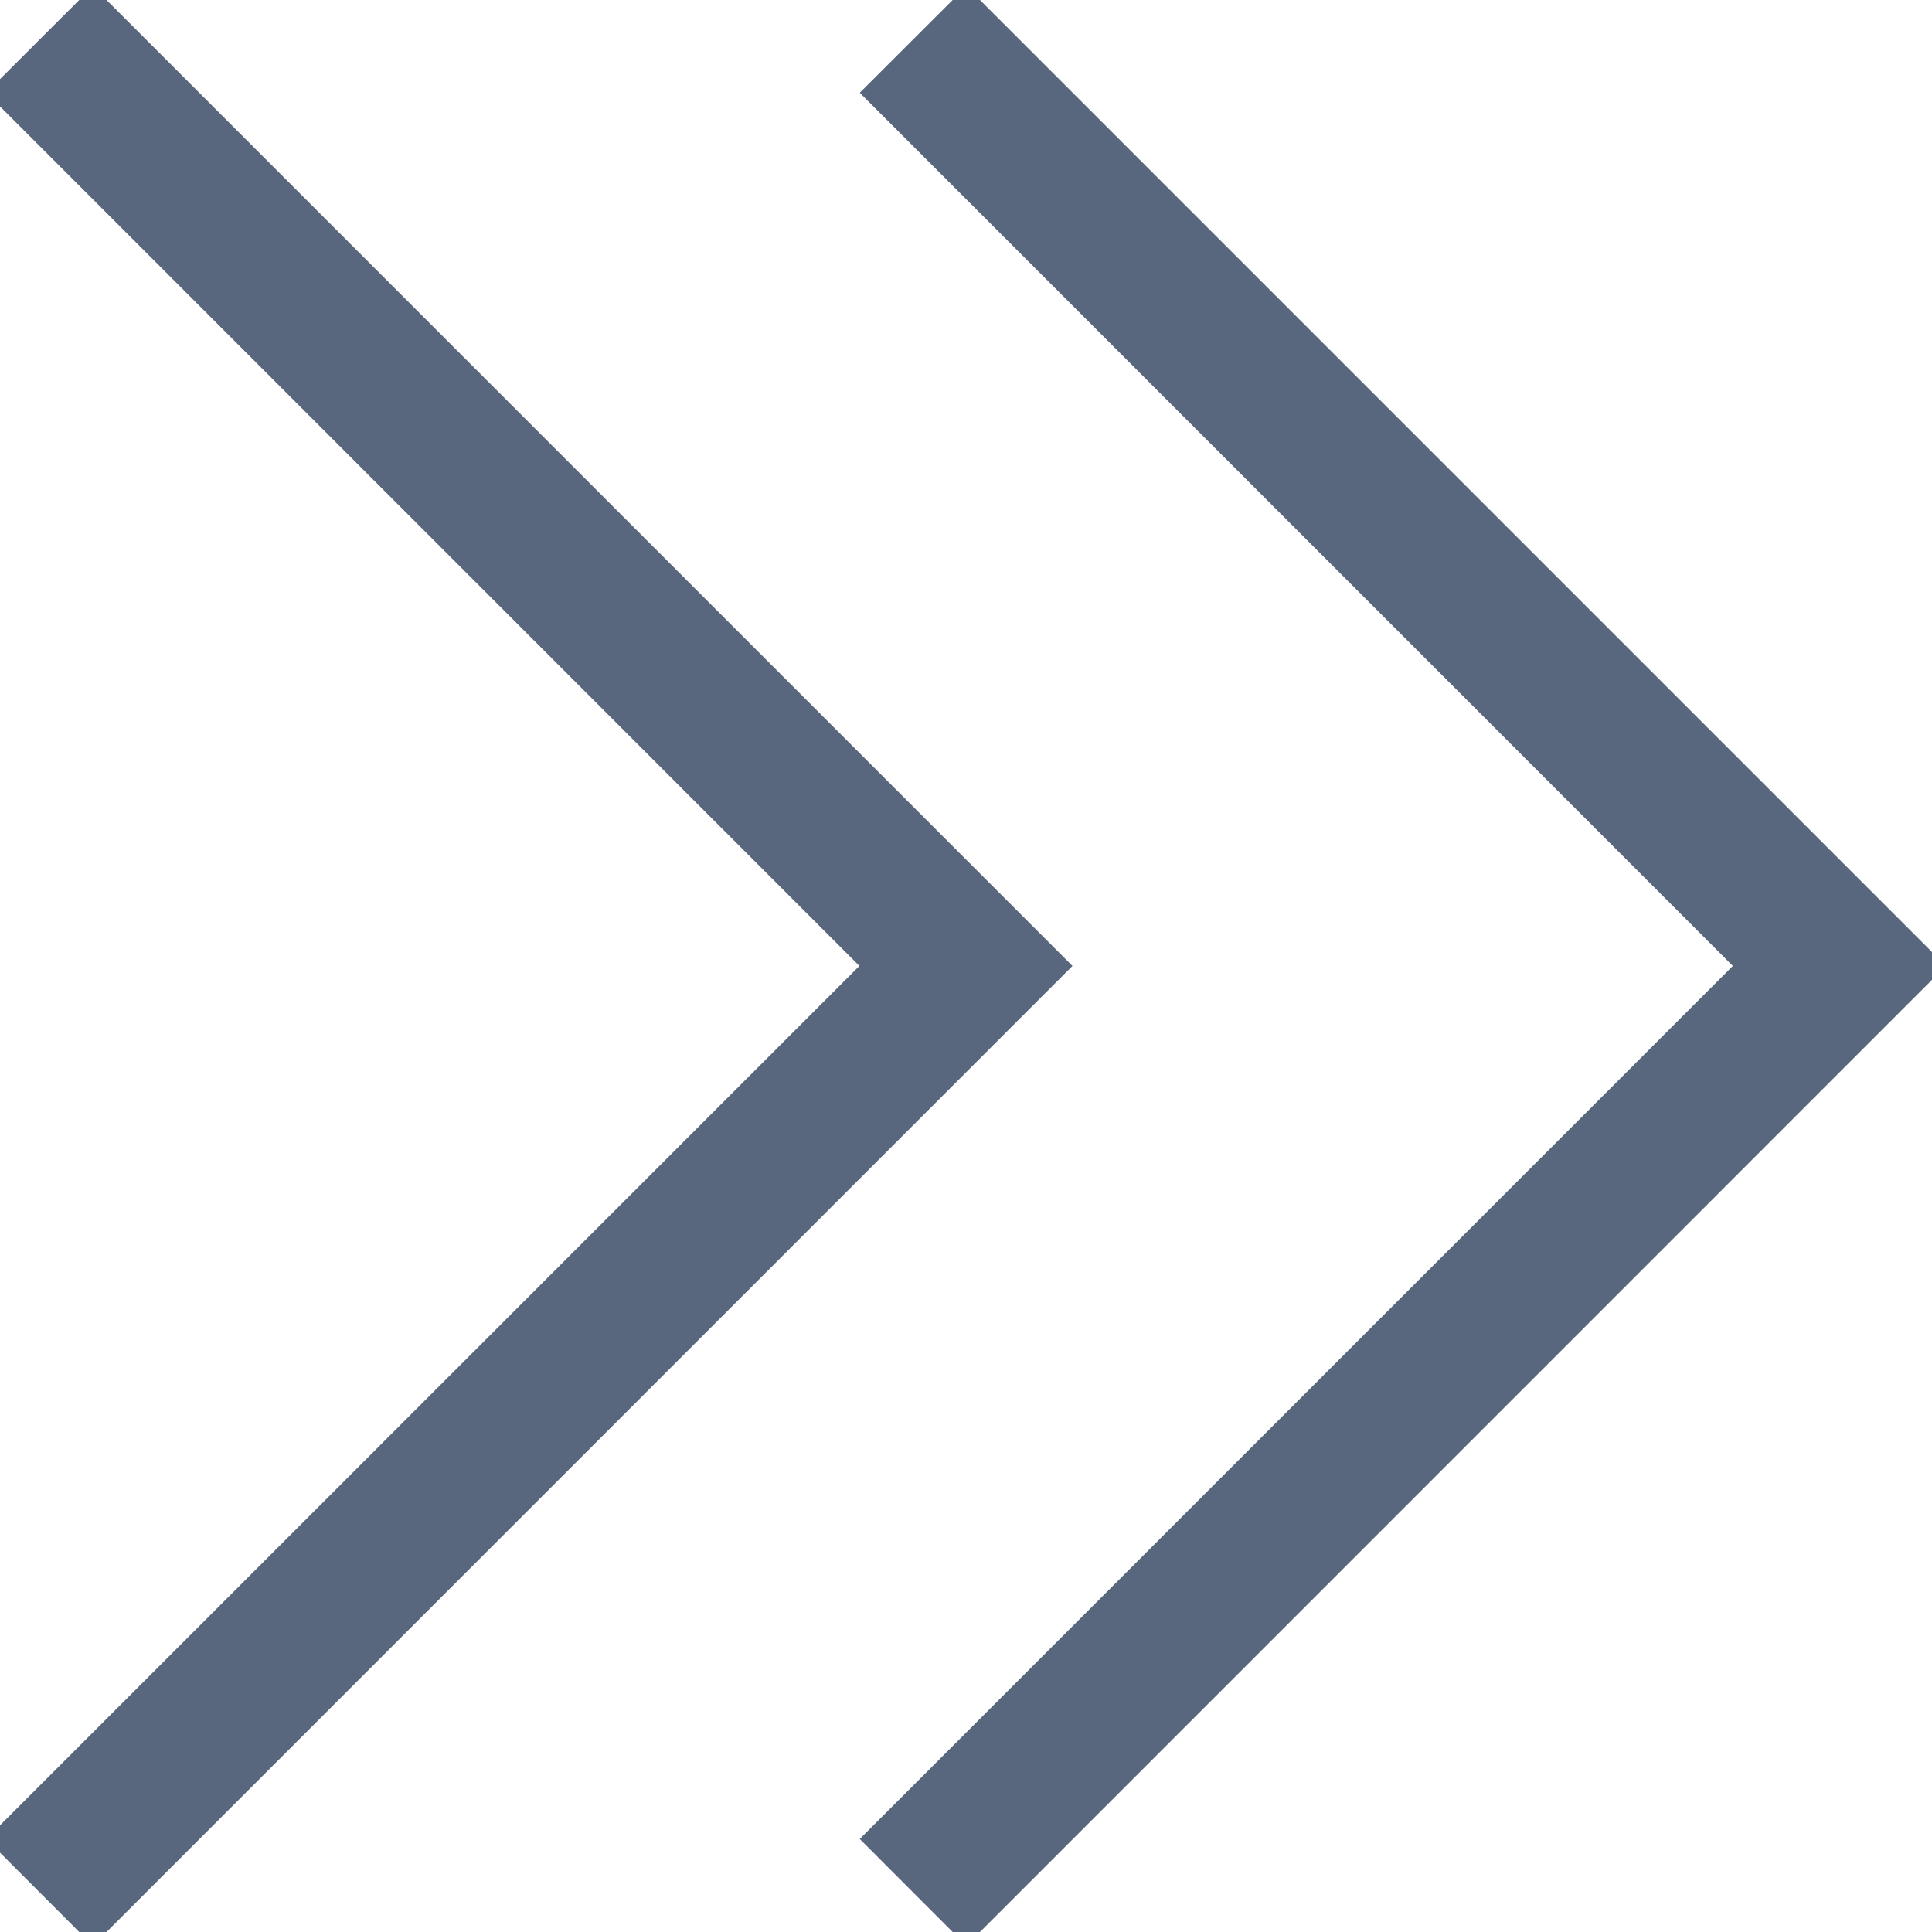
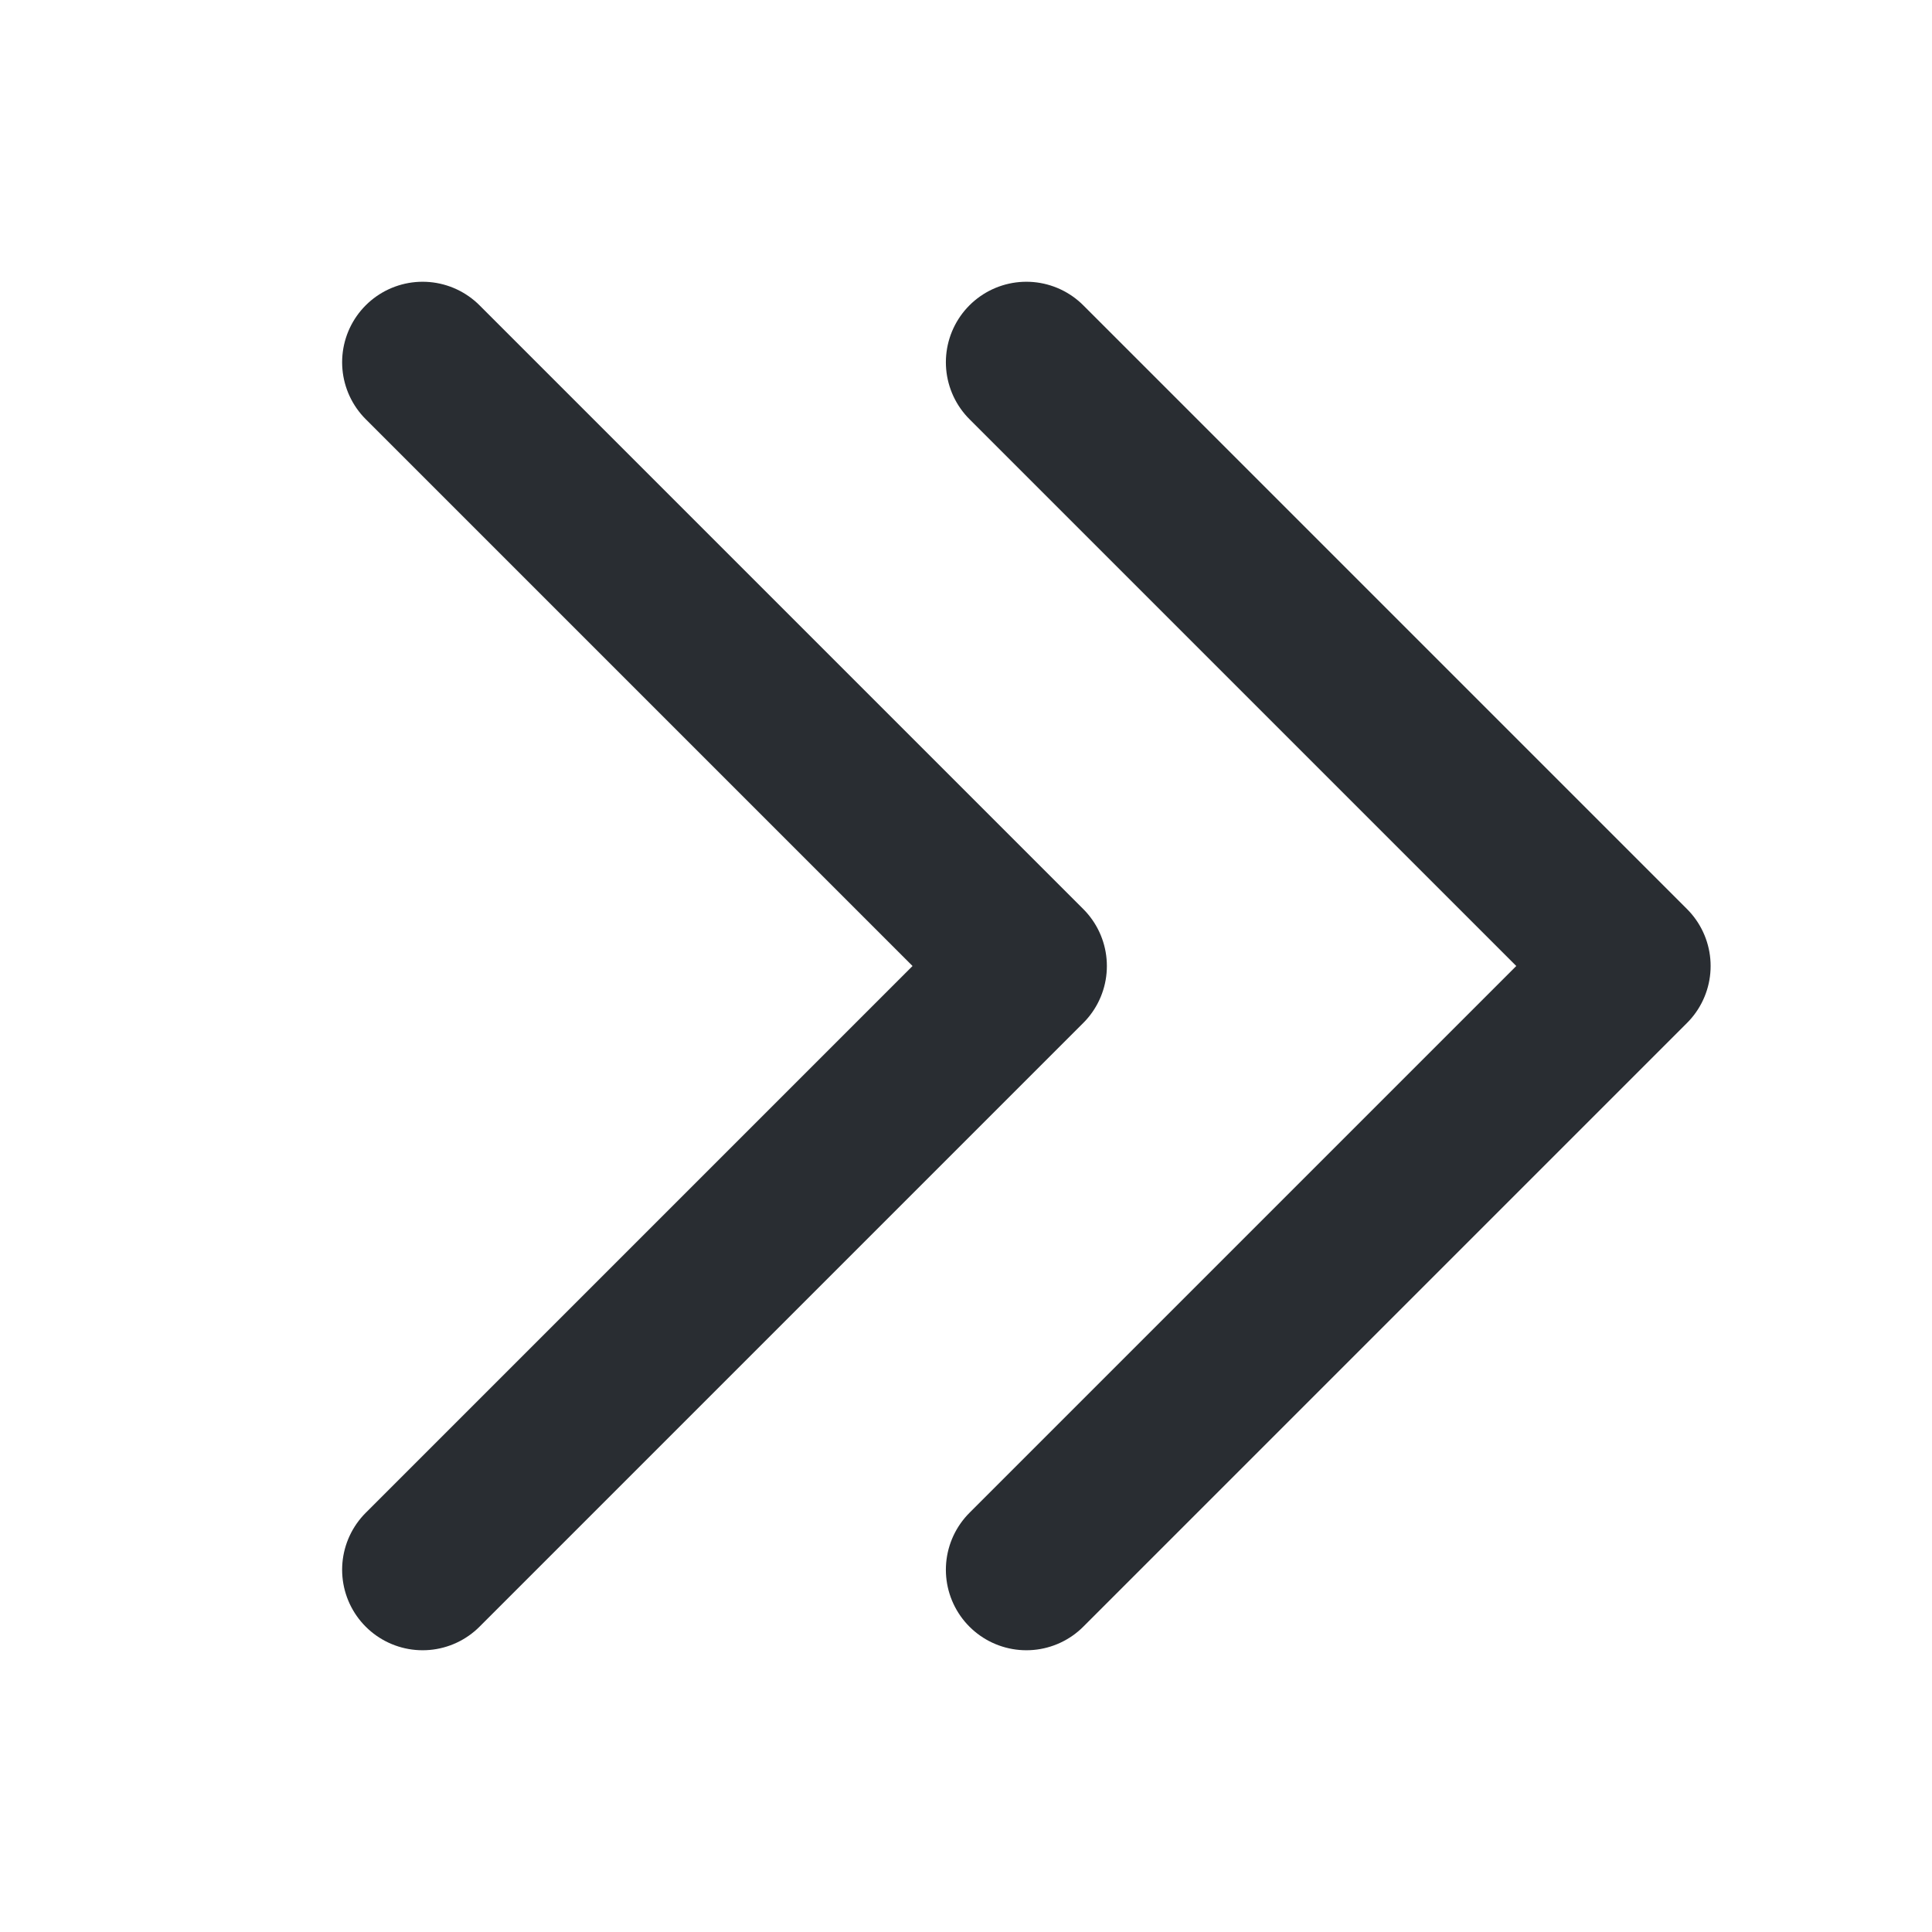
- <svg xmlns="http://www.w3.org/2000/svg" fill="rgb(88,102,126)" width="64px" height="64px" viewBox="0 0 1920 1920" stroke="rgb(88,102,126)" stroke-width="19.2">
-   <g id="SVGRepo_bgCarrier" stroke-width="0" />
-   <g id="SVGRepo_tracerCarrier" stroke-linecap="round" stroke-linejoin="round" />
-   <g id="SVGRepo_iconCarrier">
-     <g fill-rule="evenodd">
-       <path d="M0 92.168 92.299 0l959.931 959.935L92.299 1920 0 1827.57l867.636-867.635L0 92.168Z" />
-       <path d="M868 92.168 960.299 0l959.931 959.935L960.299 1920 868 1827.57l867.64-867.635L868 92.168Z" />
-     </g>
-   </g>
+ <svg xmlns="http://www.w3.org/2000/svg" width="24" height="24" viewBox="0 0 24 24" fill="none">
+   <path d="M5.25 4.5L12.75 12L5.25 19.5" stroke="#292D32" stroke-width="2" stroke-linecap="round" stroke-linejoin="round" />
+   <path d="M12.75 4.5L20.25 12L12.75 19.5" stroke="#292D32" stroke-width="2" stroke-linecap="round" stroke-linejoin="round" />
</svg>
